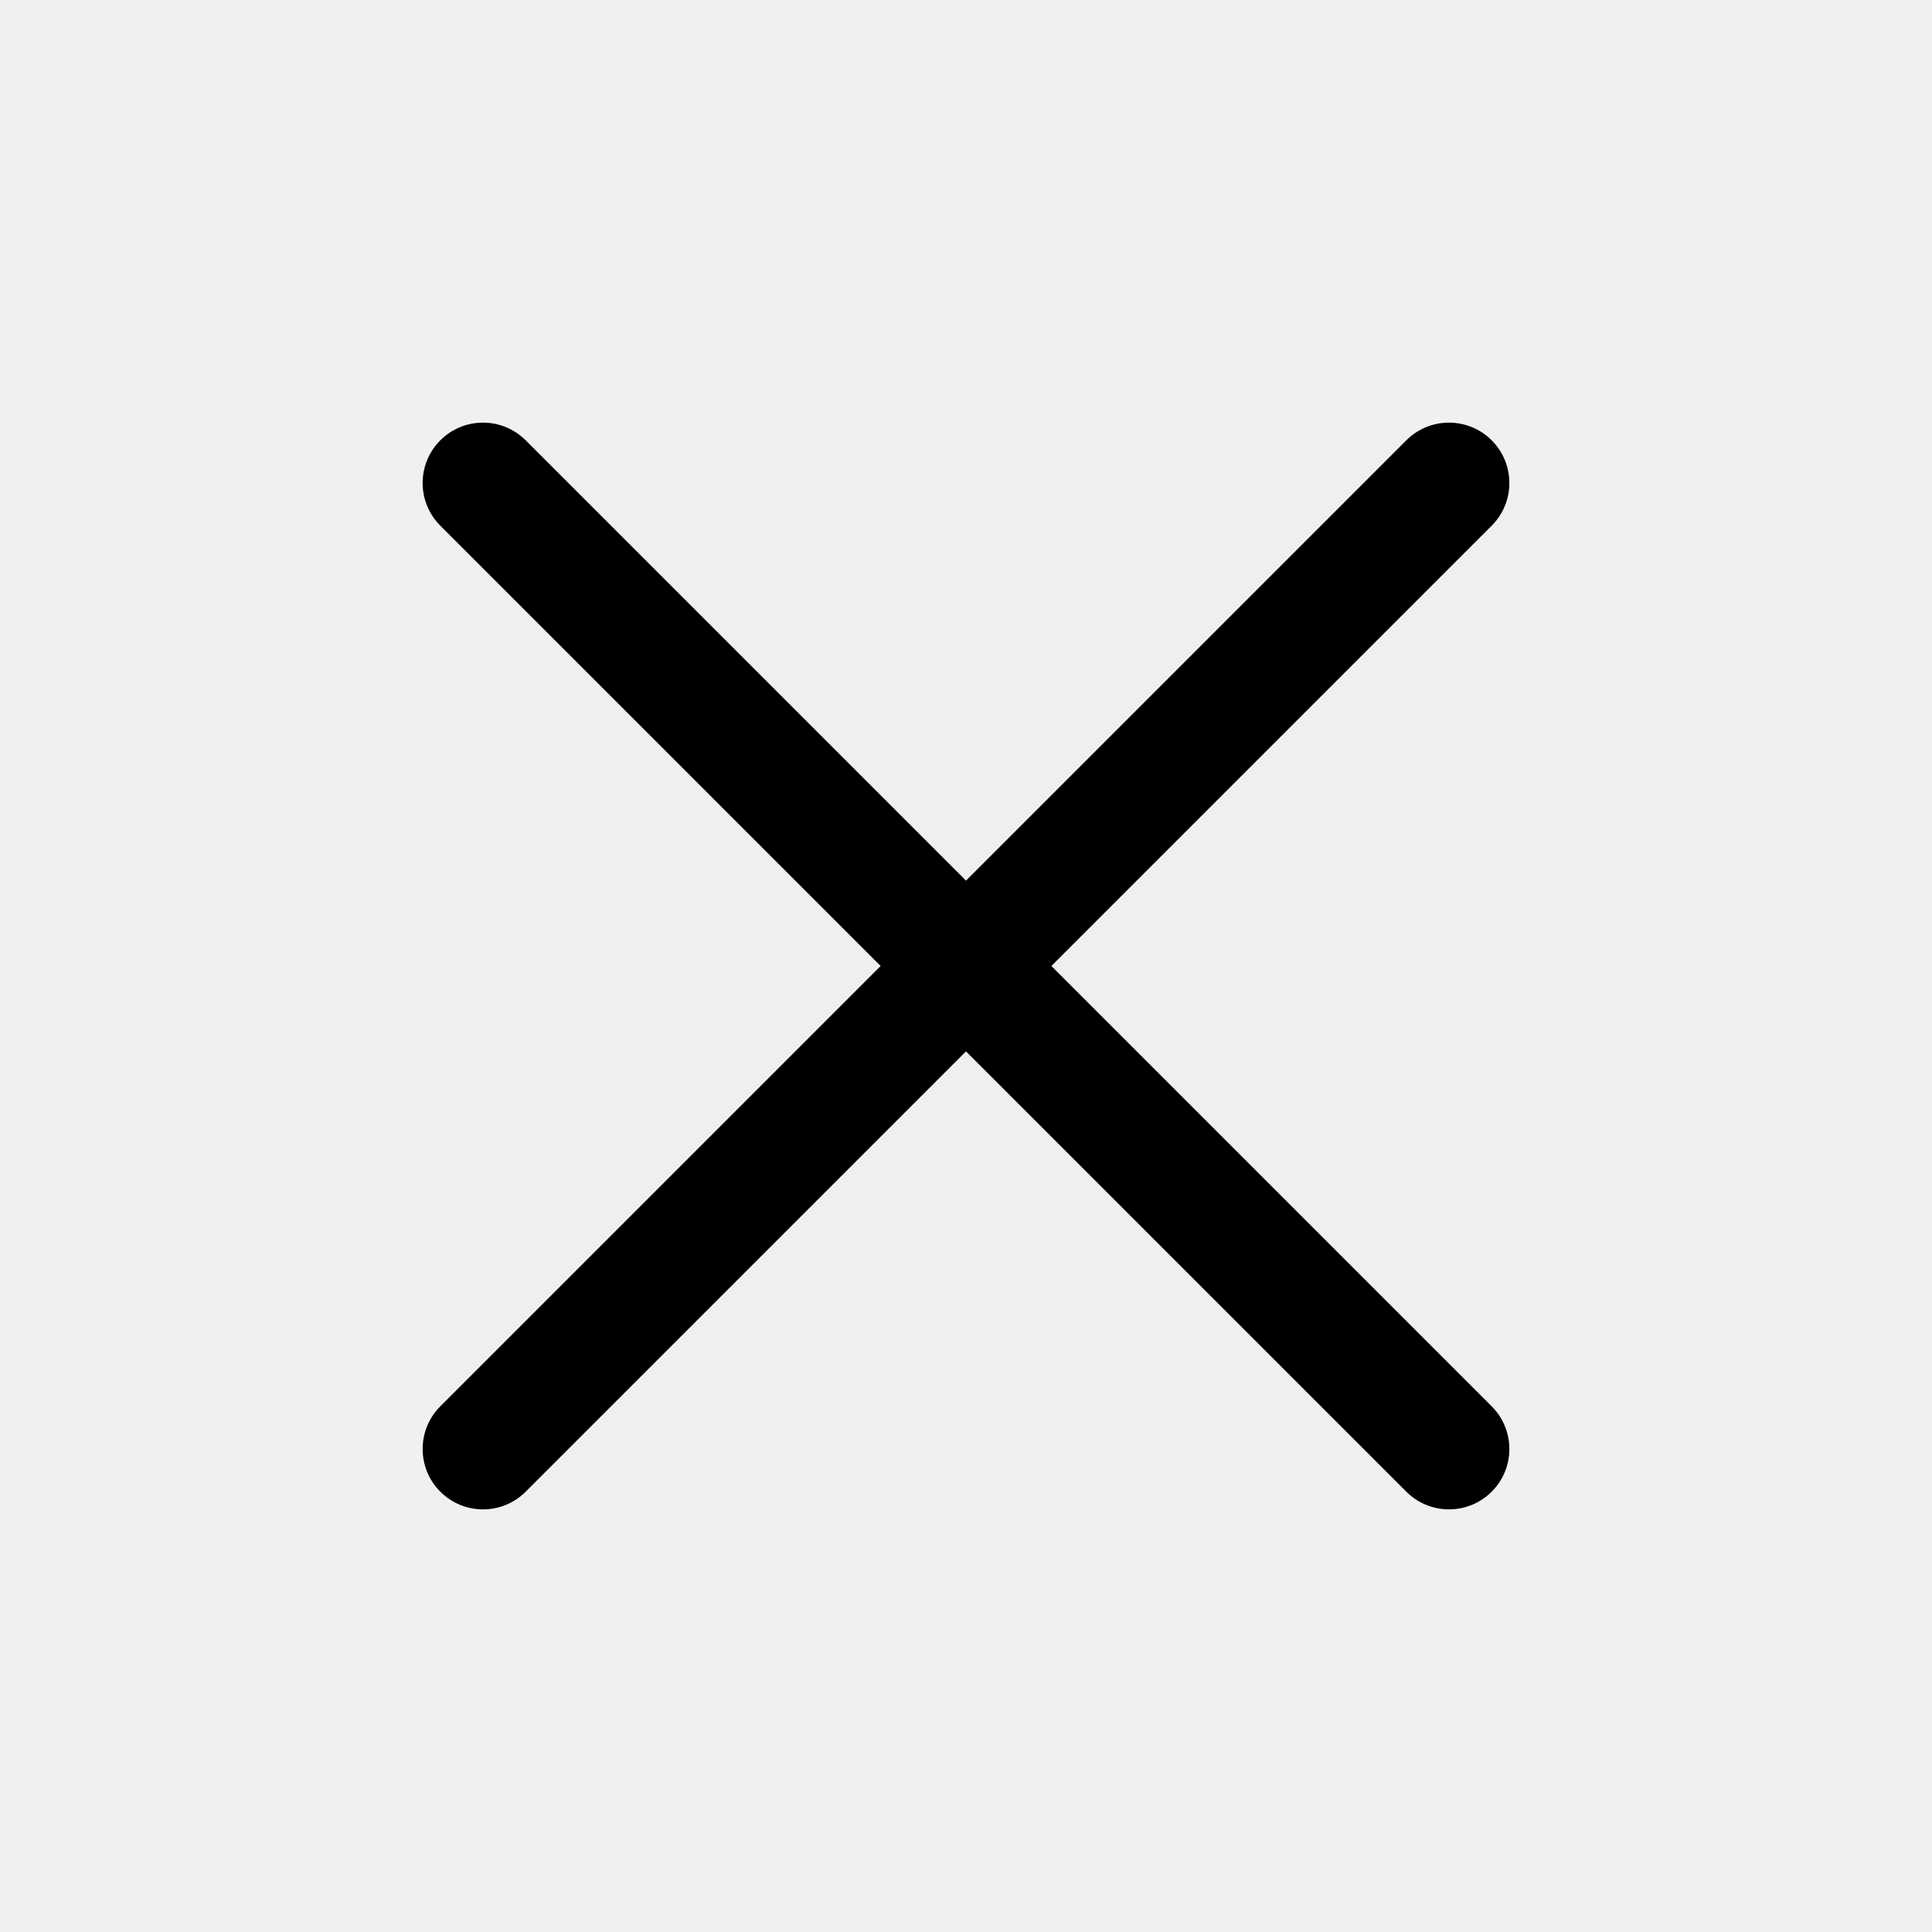
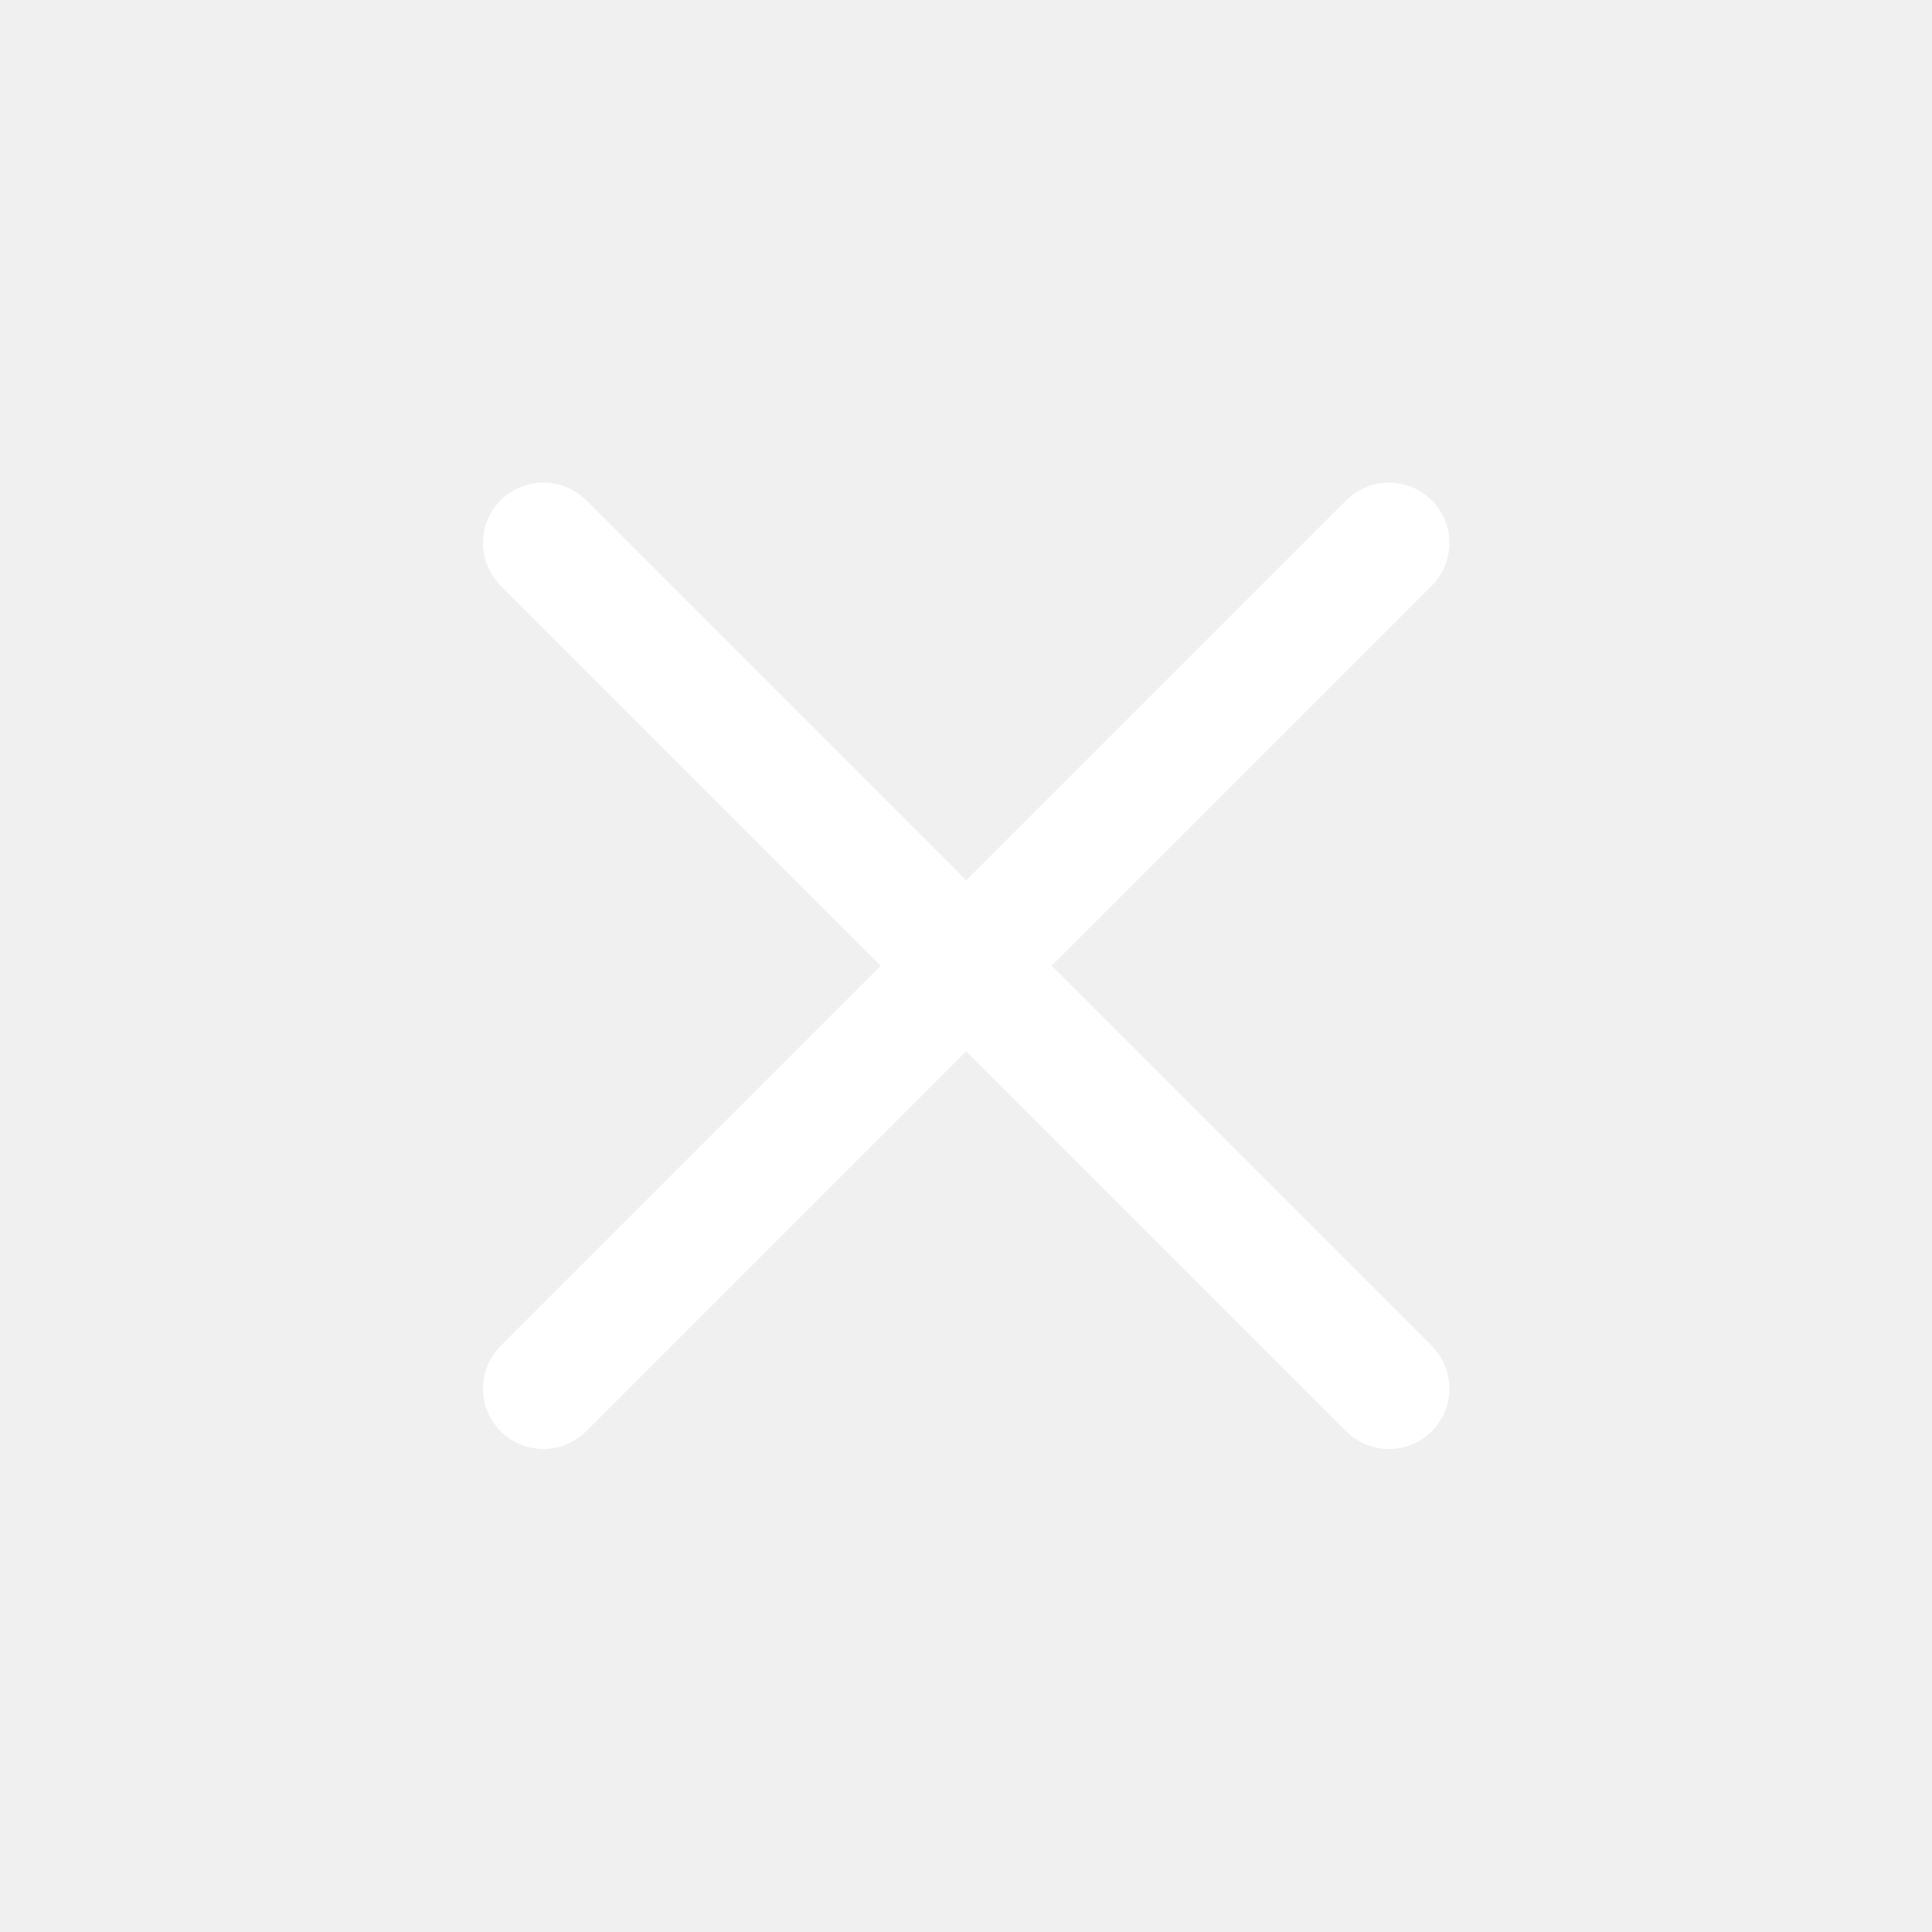
- <svg xmlns="http://www.w3.org/2000/svg" x="0px" y="0px" width="100" height="100" viewBox="0 0 64 64">
-   <path d="M 16 14 C 15.488 14 14.977 14.195 14.586 14.586 C 13.805 15.367 13.805 16.633 14.586 17.414 L 29.172 32 L 14.586 46.586 C 13.805 47.367 13.805 48.633 14.586 49.414 C 14.977 49.805 15.488 50 16 50 C 16.512 50 17.023 49.805 17.414 49.414 L 32 34.828 L 46.586 49.414 C 47.367 50.195 48.633 50.195 49.414 49.414 C 50.195 48.633 50.195 47.367 49.414 46.586 L 34.828 32 L 49.414 17.414 C 50.195 16.633 50.195 15.367 49.414 14.586 C 48.633 13.805 47.367 13.805 46.586 14.586 L 32 29.172 L 17.414 14.586 C 17.023 14.195 16.512 14 16 14 z" />
+ <svg xmlns="http://www.w3.org/2000/svg" viewBox="0 0 24 24" fill="none" stroke="#ffffff">
+   <g id="SVGRepo_bgCarrier" stroke-width="0" />
+   <g id="SVGRepo_tracerCarrier" stroke-linecap="round" stroke-linejoin="round" />
+   <g id="SVGRepo_iconCarrier">
+     <g id="style=linear">
+       <g id="close">
+         <path id="vector" d="M6.75 6.745L17.255 17.25" stroke="#ffffff" stroke-width="1.5" stroke-linecap="round" />
+         <path id="vector_2" d="M17.255 6.745L6.75 17.25" stroke="#ffffff" stroke-width="1.5" stroke-linecap="round" />
+       </g>
+     </g>
+   </g>
</svg>
